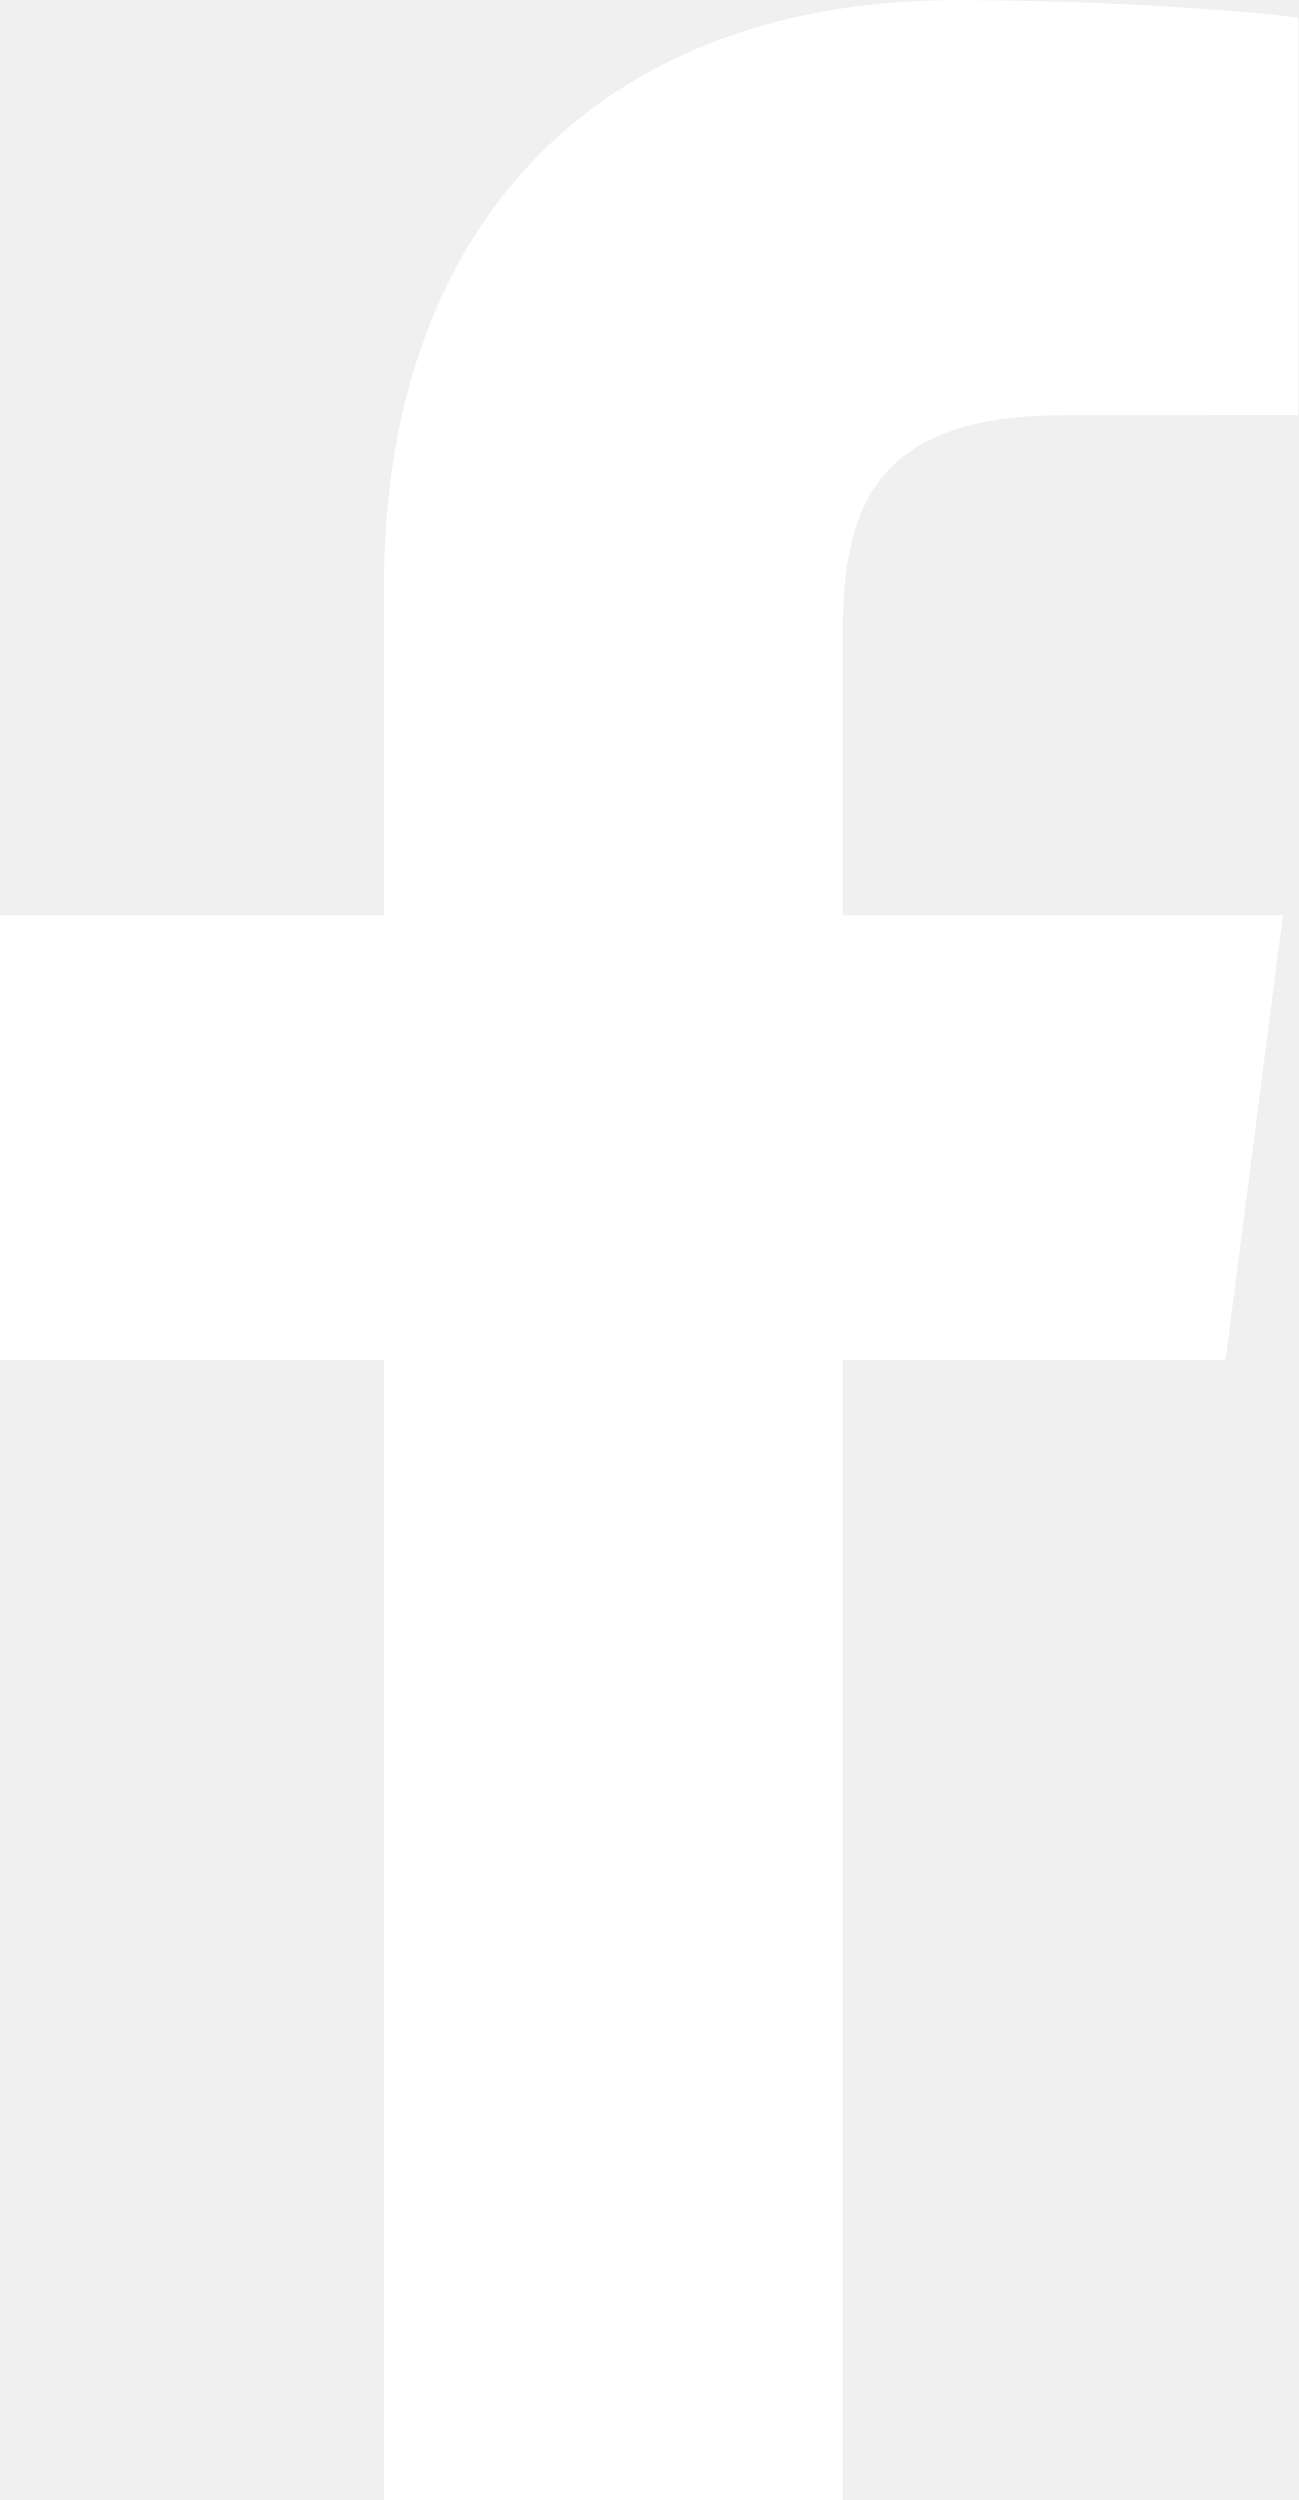
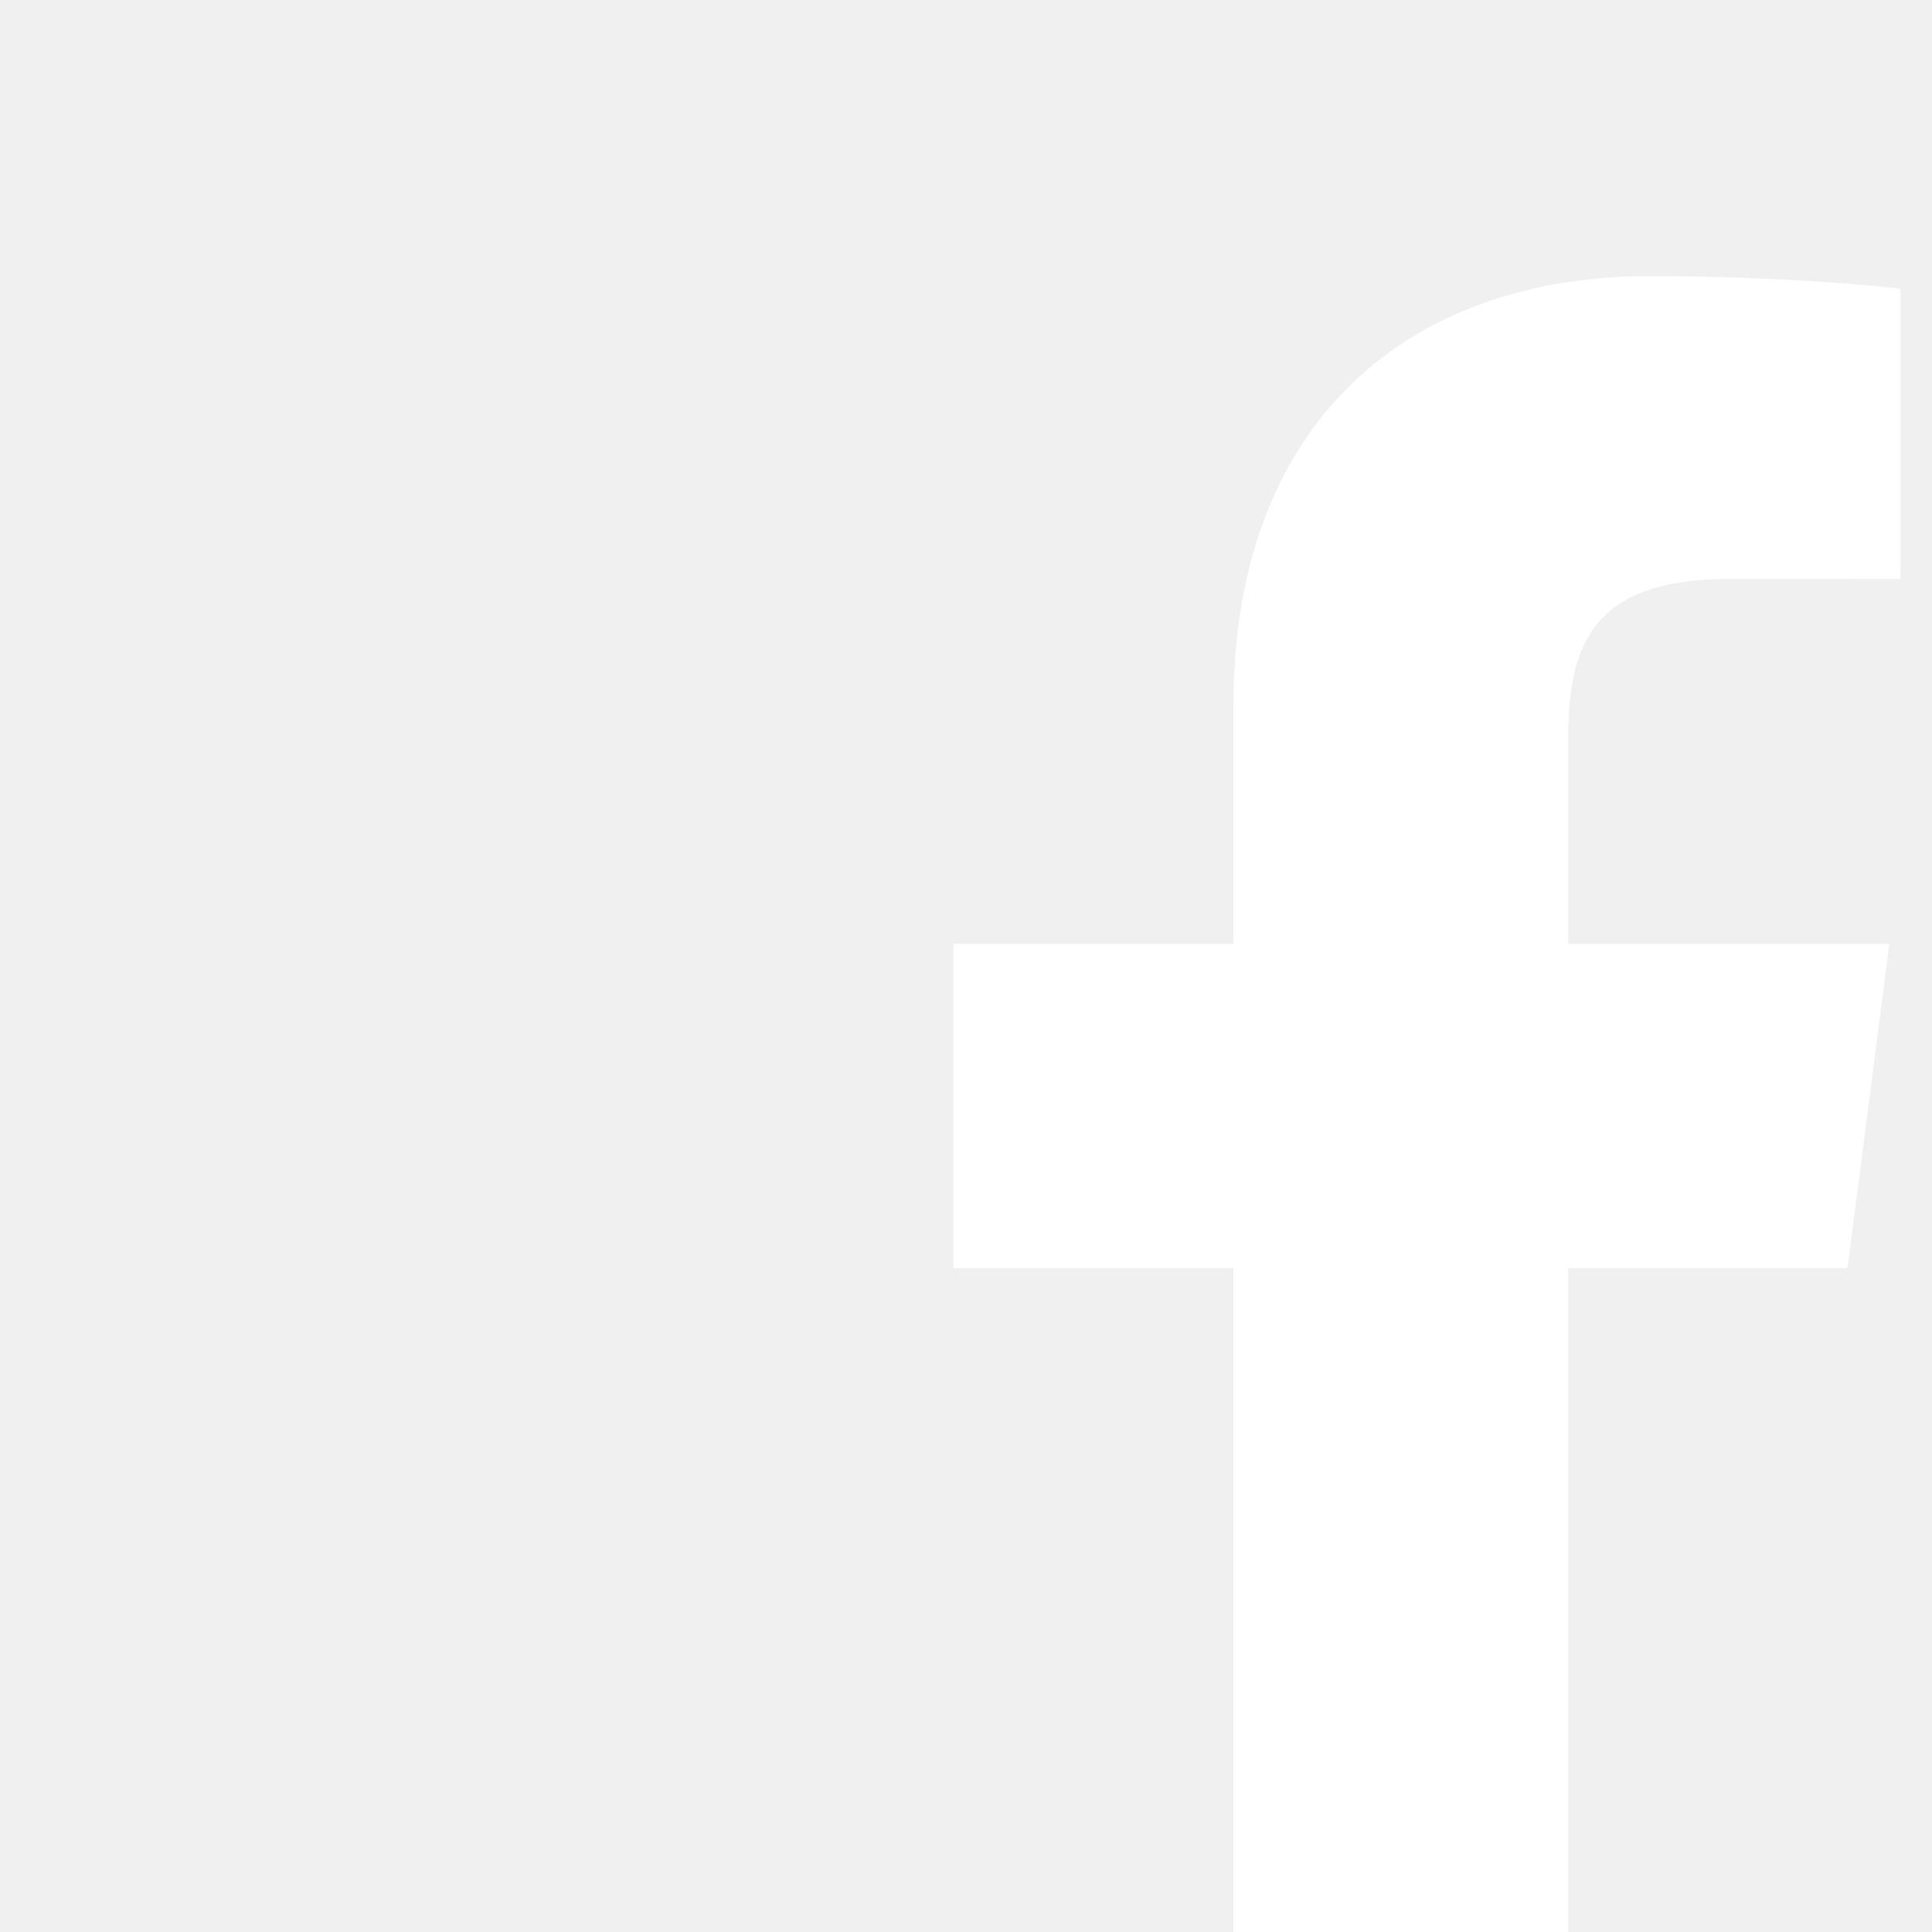
- <svg xmlns="http://www.w3.org/2000/svg" height="430.9" preserveAspectRatio="xMidYMid meet" version="1.0" viewBox="225.2 65.2 223.8 430.9" width="223.8" zoomAndPan="magnify">
+ <svg xmlns="http://www.w3.org/2000/svg" height="456.3" preserveAspectRatio="xMidYMid meet" version="1.0" viewBox="0.0 0.0 456.4 456.3" width="456.4" zoomAndPan="magnify">
  <g />
  <g id="change1_1">
    <path d="M436.442,299.572l9.878-76.601h-75.854v-48.907c0-22.177,6.185-37.292,37.983-37.292l40.53-0.023V68.243 c-6.999-0.935-31.057-3.02-59.096-3.02c-58.488,0-98.504,35.705-98.504,101.264v56.484h-66.152v76.601h66.152V496.11h79.086 V299.572H436.442z" fill="#FFF" />
  </g>
</svg>
